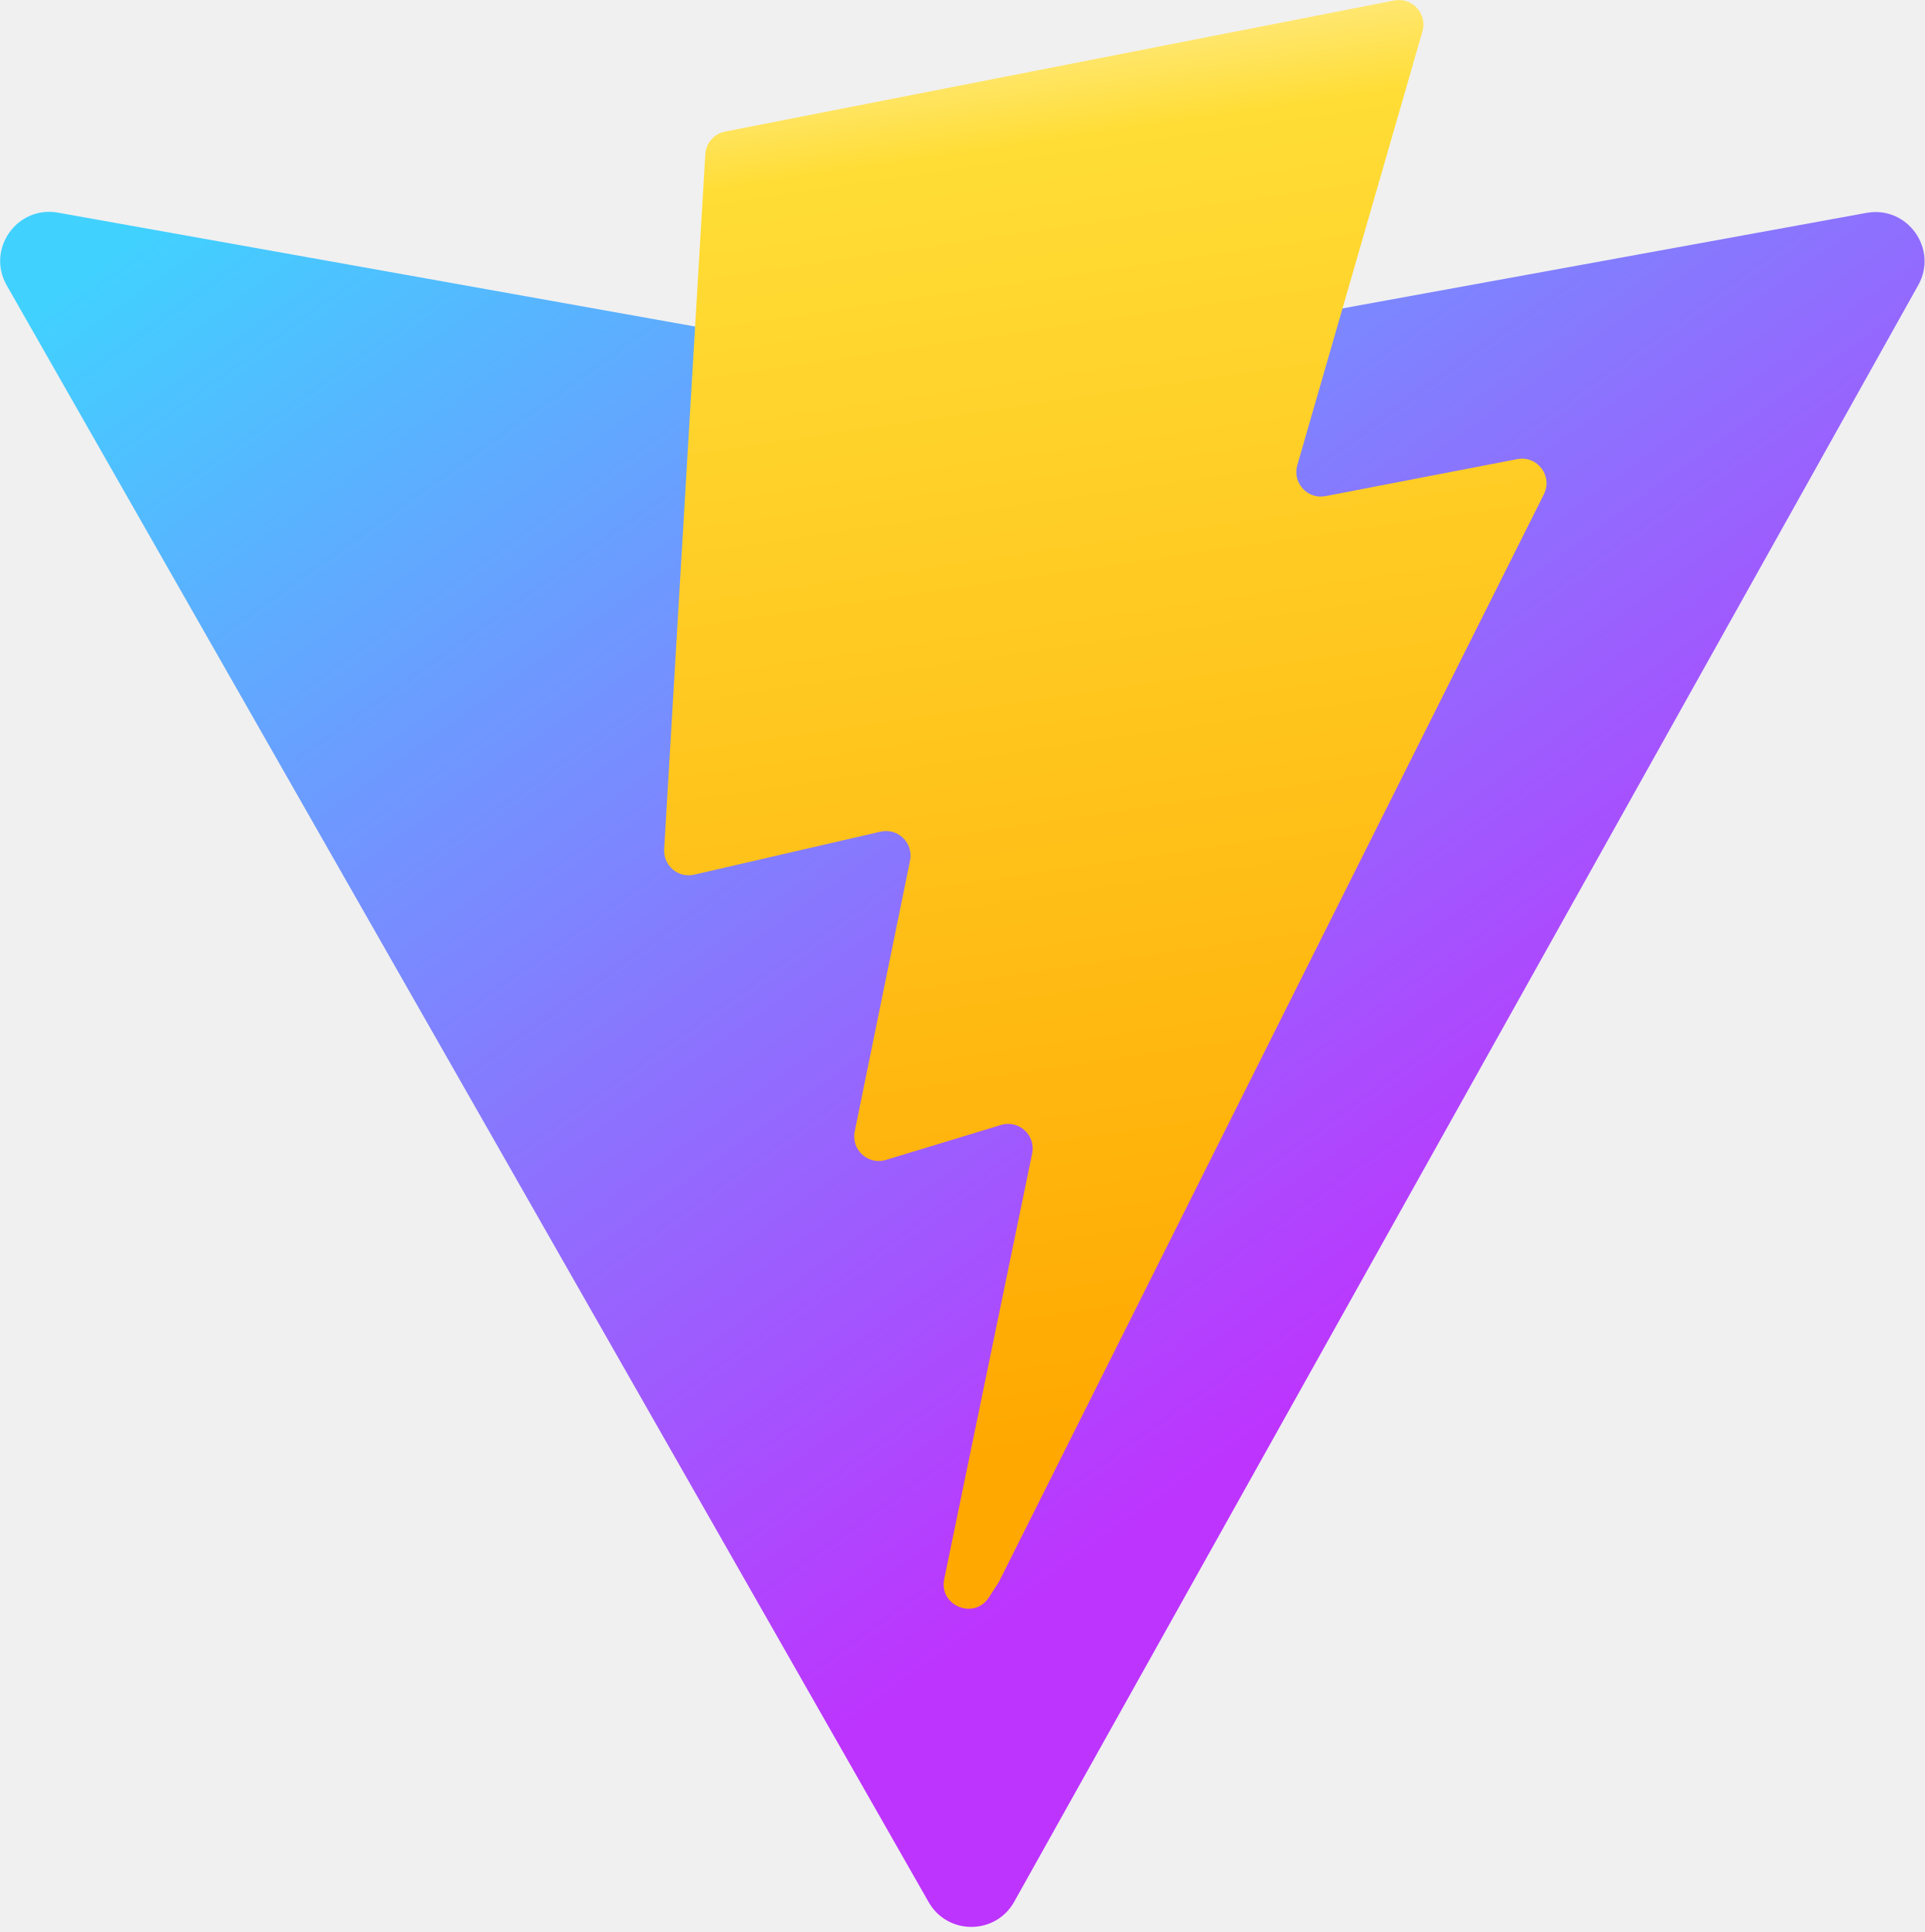
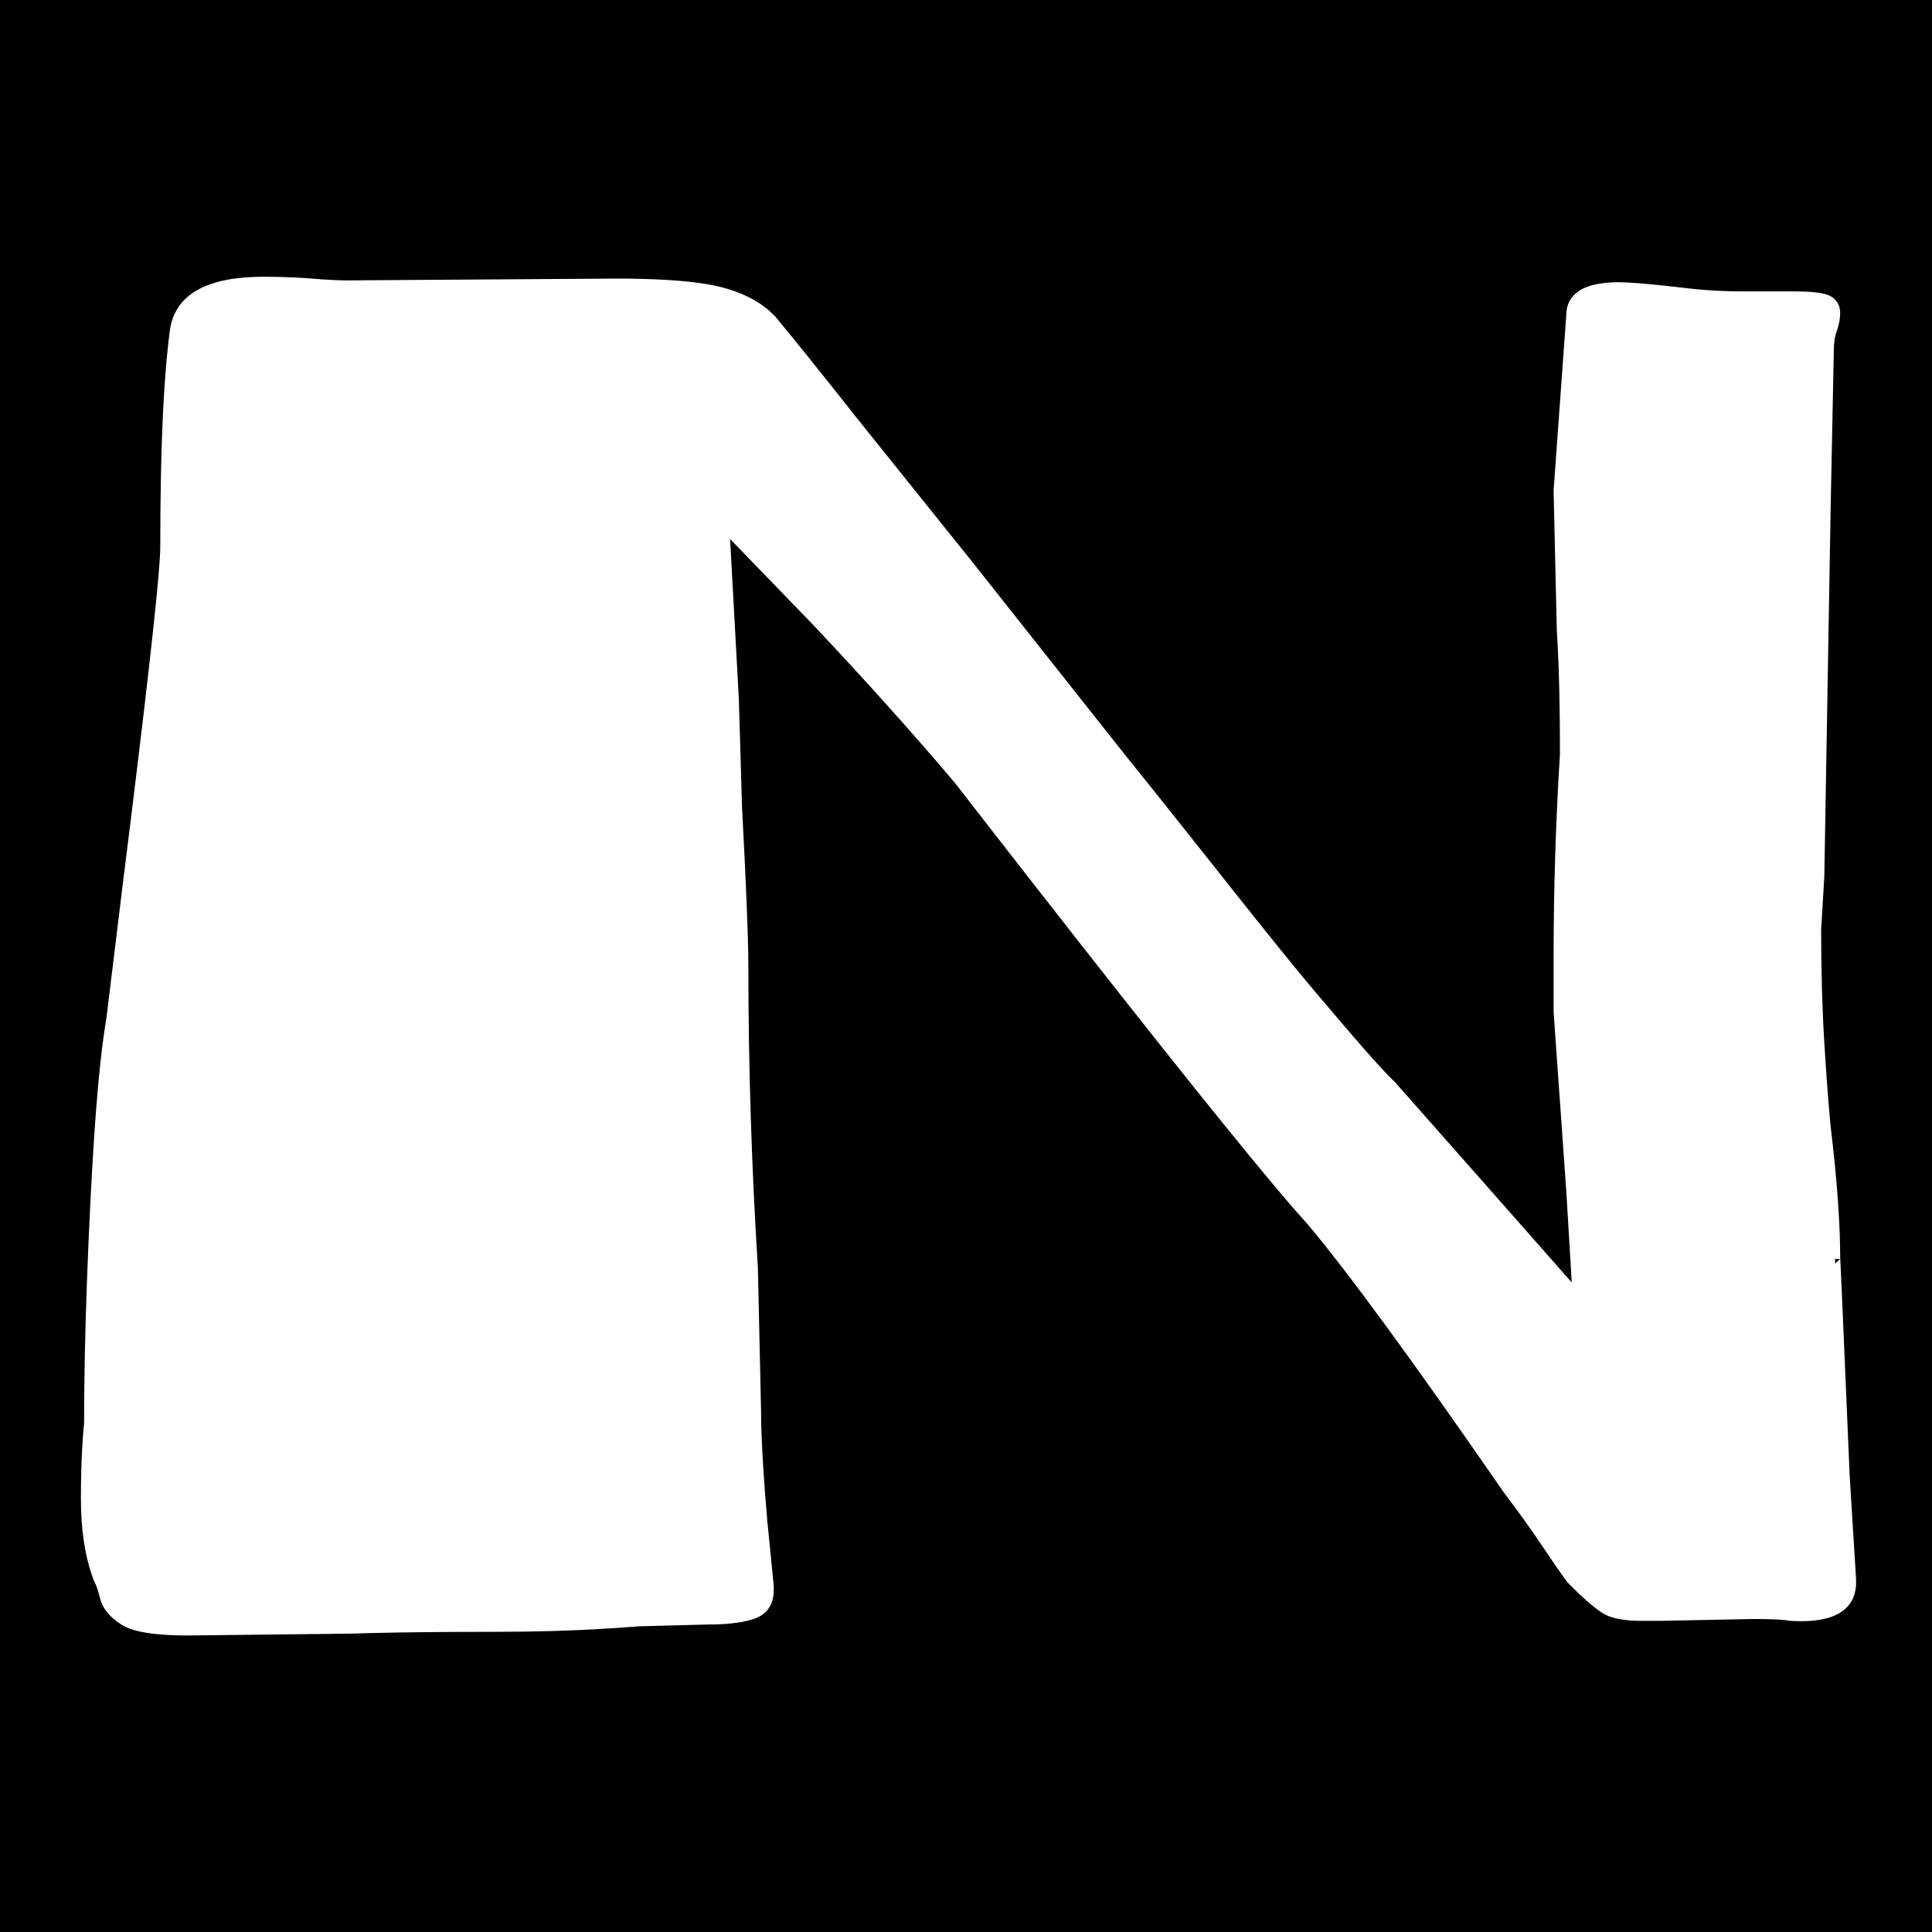
- <svg xmlns="http://www.w3.org/2000/svg" aria-hidden="true" role="img" class="iconify iconify--logos" width="31.88" height="32" preserveAspectRatio="xMidYMid meet" viewBox="0 0 256 257">
-   <defs>
-     <linearGradient id="IconifyId1813088fe1fbc01fb466" x1="-.828%" x2="57.636%" y1="7.652%" y2="78.411%">
-       <stop offset="0%" stop-color="#41D1FF" />
-       <stop offset="100%" stop-color="#BD34FE" />
-     </linearGradient>
-     <linearGradient id="IconifyId1813088fe1fbc01fb467" x1="43.376%" x2="50.316%" y1="2.242%" y2="89.03%">
-       <stop offset="0%" stop-color="#FFEA83" />
-       <stop offset="8.333%" stop-color="#FFDD35" />
-       <stop offset="100%" stop-color="#FFA800" />
-     </linearGradient>
+ <svg xmlns="http://www.w3.org/2000/svg" width="174.65" height="174.65" viewBox="0 0 174.65 174.65" version="1.1" id="svg5">
+   <defs id="defs9">
+     <clipPath clipPathUnits="userSpaceOnUse" id="clipPath1837">
+       <rect style="opacity:0.2;fill:none;stroke:#000000;stroke-width:0" id="rect1839" width="182.614" height="316.822" x="824.058" y="-46.24" />
+     </clipPath>
+     <clipPath clipPathUnits="userSpaceOnUse" id="clipPath1841">
+       <rect style="opacity:0.2;fill:none;stroke:#000000;stroke-width:0" id="rect1843" width="174.65" height="139.449" x="807.343" y="9.209" />
+     </clipPath>
  </defs>
-   <path fill="url(#IconifyId1813088fe1fbc01fb466)" d="M255.153 37.938L134.897 252.976c-2.483 4.44-8.862 4.466-11.382.048L.875 37.958c-2.746-4.814 1.371-10.646 6.827-9.67l120.385 21.517a6.537 6.537 0 0 0 2.322-.004l117.867-21.483c5.438-.991 9.574 4.796 6.877 9.62Z" />
-   <path fill="url(#IconifyId1813088fe1fbc01fb467)" d="M185.432.063L96.44 17.501a3.268 3.268 0 0 0-2.634 3.014l-5.474 92.456a3.268 3.268 0 0 0 3.997 3.378l24.777-5.718c2.318-.535 4.413 1.507 3.936 3.838l-7.361 36.047c-.495 2.426 1.782 4.5 4.151 3.78l15.304-4.649c2.372-.72 4.652 1.36 4.15 3.788l-11.698 56.621c-.732 3.542 3.979 5.473 5.943 2.437l1.313-2.028l72.516-144.72c1.215-2.423-.88-5.186-3.54-4.672l-25.505 4.922c-2.396.462-4.435-1.77-3.759-4.114l16.646-57.705c.677-2.35-1.37-4.583-3.769-4.113Z" />
+   <g id="layer1" style="fill:#000000" transform="matrix(1,0,0,1.252427,-807.3427,-11.53347)" clip-path="url(#clipPath1841)">
+     <rect style="fill:#000000;stroke:#000000;stroke-width:0" id="rect1761" width="1000.984" height="161.096" x="0" y="0" />
+   </g>
+   <g id="svgGroup" stroke-linecap="round" fill-rule="evenodd" font-size="12px" stroke="#000" stroke-width="0.25mm" fill="#000" style="display:inline;fill:#ffffff;stroke:#ffffff;stroke-width:0.25mm;stroke-opacity:1" transform="matrix(0.9563857,0,0,0.5512548,-788.1169,25.48984)" clip-path="url(#clipPath1837)">
+     <path d="m 834.6,120.9 1.5,-21.3 a 9266.564,9266.564 0 0 0 0.844,-11.77 Q 839.7,49.013 839.7,43.5 a 1024.757,1024.757 0 0 1 0.056,-11.1 Q 839.925,16.875 840.6,8.1 841.2,0 849,0 a 34.16,34.16 0 0 1 2.883,0.118 28.386,28.386 0 0 1 1.617,0.182 44.726,44.726 0 0 0 0.994,0.132 q 1.077,0.129 1.856,0.159 A 11.624,11.624 0 0 0 856.8,0.6 l 25.5,-0.3 q 5.434,0 8.529,0.915 A 11.07,11.07 0 0 1 892.05,1.65 9.882,9.882 0 0 1 896.498,5.458 12.629,12.629 0 0 1 897,6.3 q 2.684,5.636 6.568,14.152 A 1799.194,1799.194 0 0 1 904.5,22.5 l 11.1,24 14.1,30.9 q 3.489,7.514 8.898,19.35 a 7289.71,7289.71 0 0 1 1.302,2.85 1704.481,1704.481 0 0 0 2.904,6.33 q 3.637,7.881 5.645,11.961 a 161.627,161.627 0 0 0 0.451,0.909 725.235,725.235 0 0 0 1.786,3.653 q 3.382,6.864 4.661,8.997 a 16.017,16.017 0 0 0 0.153,0.25 l 8.4,16.5 9.3,18.3 -0.6,-17.4 -1.2,-29.4 v -9 q 0,-16.5 0.6,-33.3 0,-11.271 -0.24,-18.701 A 276.776,276.776 0 0 0 971.7,57 l -0.3,-22.8 1.2,-28.8 q 0,-3.57 2.834,-4.308 A 6.63,6.63 0 0 1 977.1,0.9 q 1.225,0 4.453,0.601 A 117.966,117.966 0 0 1 983.1,1.8 25.612,25.612 0 0 0 987.686,2.379 29.182,29.182 0 0 0 988.8,2.4 h 4.8 a 15.186,15.186 0 0 1 0.971,0.029 Q 996.164,2.532 996.75,3 a 1.759,1.759 0 0 1 0.526,0.729 Q 997.5,4.28 997.5,5.1 a 11.439,11.439 0 0 1 -0.066,1.191 q -0.065,0.618 -0.193,1.299 A 19.403,19.403 0 0 1 997.2,7.8 15.147,15.147 0 0 0 996.958,9.583 19.365,19.365 0 0 0 996.9,11.1 l -0.3,25.8 -0.6,60.6 -0.3,8.7 q 0,10.2 0.3,18.6 0.268,7.514 0.537,12.628 a 383.178,383.178 0 0 0 0.063,1.172 486.793,486.793 0 0 1 0.394,6.188 q 0.49,8.601 0.506,14.989 a 171.084,171.084 0 0 1 0,0.423 q 0,-1.2 0.9,35.7 l 0.6,16.8 v 0.6 a 9.186,9.186 0 0 1 -0.209,2.059 q -0.847,3.665 -5.109,3.375 a 10.403,10.403 0 0 1 -0.382,-0.034 3.656,3.656 0 0 0 -0.521,-0.124 q -0.913,-0.158 -2.685,-0.174 A 45.048,45.048 0 0 0 989.7,218.4 l -8.7,0.3 h -1.8 a 7.831,7.831 0 0 1 -1.154,-0.079 q -1.258,-0.188 -1.996,-0.821 -1.05,-0.9 -3.45,-5.1 -0.9,-2.1 -2.4,-6 a 176.027,176.027 0 0 0 -1.594,-3.989 Q 967.683,200.475 966.6,198 953.7,165.6 948,153.9 a 234.893,234.893 0 0 1 -3.182,-6.38 Q 937.06,131.484 918.049,89.08 A 8995.209,8995.209 0 0 1 914.7,81.6 q -6,-12.3 -13.5,-26.1 l -8.7,-15.6 0.9,28.5 0.3,17.7 a 3253.962,3253.962 0 0 1 0.234,8.017 q 0.28,10.077 0.346,15.324 a 224.939,224.939 0 0 1 0.02,2.759 q 0,24.6 0.9,49.5 l 0.3,23.4 a 182.019,182.019 0 0 0 0.038,3.507 q 0.112,5.793 0.562,14.793 l 0.6,10.5 v 0.6 q 0,3 -1.5,3.9 a 5.48,5.48 0 0 1 -1.354,0.566 q -1.2,0.334 -2.846,0.334 l -6.6,0.3 a 89.163,89.163 0 0 1 -8.226,0.774 107.383,107.383 0 0 1 -5.274,0.126 409.959,409.959 0 0 0 -4.012,0.019 q -5.738,0.056 -9.788,0.281 l -15.3,0.3 a 19.273,19.273 0 0 1 -1.944,-0.09 q -2.007,-0.205 -3.176,-0.87 a 3.548,3.548 0 0 1 -0.88,-0.69 q -1.5,-1.65 -1.8,-3.75 -0.226,-1.583 -0.452,-2.484 a 7.162,7.162 0 0 0 -0.148,-0.516 44.548,44.548 0 0 1 -0.731,-4.387 q -0.293,-2.461 -0.403,-5.288 a 90.847,90.847 0 0 1 -0.066,-3.525 291.735,291.735 0 0 1 0.042,-5.104 q 0.044,-2.505 0.134,-4.69 A 141.926,141.926 0 0 1 832.5,187.2 q 0,-10.725 0.284,-23.931 a 1717.943,1717.943 0 0 1 0.316,-12.519 1087.522,1087.522 0 0 1 0.319,-9.684 q 0.453,-12.001 1.041,-18.668 A 128.64,128.64 0 0 1 834.6,120.9 Z M 309.9,63.3 304.2,42 297.6,17.7 a 43.146,43.146 0 0 1 -0.58,-2.051 Q 296.4,13.21 296.4,11.7 a 2.077,2.077 0 0 1 0.042,-0.434 q 0.054,-0.251 0.177,-0.434 A 0.978,0.978 0 0 1 297,10.5 a 2.643,2.643 0 0 1 0.629,-0.215 q 0.294,-0.063 0.636,-0.079 A 5.051,5.051 0 0 1 298.5,10.2 h 9.3 q 5.058,0 7.166,-0.295 A 12.612,12.612 0 0 0 315,9.9 l 3.3,-0.6 a 8.252,8.252 0 0 1 0.72,-0.182 q 1.202,-0.246 2.033,0.023 a 2.271,2.271 0 0 1 1.297,1.059 8.091,8.091 0 0 1 0.501,1.058 q 0.75,1.876 1.571,5.615 A 95.891,95.891 0 0 1 324.6,17.7 q 0.6,2.4 6,21.15 5.4,18.75 12.6,36.75 5.7,17.7 10.5,29.4 l 5.1,13.2 1.2,-3.9 3,-8.4 a 43.093,43.093 0 0 0 0.893,-2.418 Q 366.056,97.144 370.2,81.3 l 2.1,-7.8 a 95.474,95.474 0 0 1 0.727,-2.554 q 1.458,-4.899 4.673,-14.546 3.216,-9.646 5.376,-15.952 A 812.898,812.898 0 0 1 384.3,36.9 q 1.149,-2.526 2.649,-6.987 A 187.895,187.895 0 0 0 387.9,27 Q 394.674,9.804 398.281,7.543 A 1.943,1.943 0 0 1 399.3,7.2 q 1.983,0 2.629,0.535 A 1.036,1.036 0 0 1 402,7.8 q 0.542,0.542 0.839,1.817 A 9.183,9.183 0 0 1 402.9,9.9 q 0.293,1.467 0.587,2.36 a 9.681,9.681 0 0 0 0.013,0.04 133.724,133.724 0 0 0 0.492,1.906 q 0.223,0.838 0.475,1.749 A 231.549,231.549 0 0 0 405,17.85 q 0.9,3.15 1.5,7.05 10.268,26.698 13.508,34.944 A 407.218,407.218 0 0 0 420.9,62.1 l 9.3,20.1 5.4,12 a 20.439,20.439 0 0 1 0.366,-1.013 q 0.417,-1.061 0.834,-1.687 l 3,-7.5 a 12.731,12.731 0 0 0 0.267,-0.98 q 0.671,-2.788 2.133,-11.32 1.934,-12.155 3.359,-17.951 A 60.464,60.464 0 0 1 445.8,52.8 q 1.149,-4.364 3.704,-11.717 a 420.353,420.353 0 0 1 1.696,-4.783 348.297,348.297 0 0 0 1.782,-5.358 q 2.349,-7.275 3.08,-10.942 a 22.346,22.346 0 0 0 0.238,-1.4 28.232,28.232 0 0 1 0.652,-3.701 q 1.023,-4.045 3.147,-5.683 A 5.407,5.407 0 0 1 463.5,8.1 38.949,38.949 0 0 1 468.939,7.164 52.147,52.147 0 0 1 474.3,6.9 q 2.605,0 3.627,0.227 A 2.755,2.755 0 0 1 478.2,7.2 7.055,7.055 0 0 1 479.503,7.31 Q 481.8,7.744 481.8,9.9 l -0.6,3.6 -2.7,8.4 a 293.285,293.285 0 0 1 -1.012,3.807 Q 476.025,31.05 474.9,34.2 a 4828.352,4828.352 0 0 1 -1.209,4.346 q -1.078,3.867 -2.391,8.554 -2.1,7.5 -4.2,15.3 -4.025,15.834 -7.09,26.386 a 401.508,401.508 0 0 1 -0.71,2.414 112.179,112.179 0 0 0 -0.919,4.022 q -0.966,4.583 -2.013,10.96 a 472.72,472.72 0 0 0 -0.968,6.168 871.718,871.718 0 0 0 -0.714,4.826 q -1.386,9.574 -1.386,11.524 0,7.2 -4.2,17.4 a 43.482,43.482 0 0 0 -0.728,2.486 q -1.428,5.361 -3.772,17.314 a 2456.271,2456.271 0 0 0 -1.291,6.628 q -1.47,7.609 -2.218,11.816 A 212.84,212.84 0 0 0 440.7,186.6 q -2.475,16.336 -3.725,20.624 a 6.523,6.523 0 0 1 -0.475,1.276 338.374,338.374 0 0 1 -0.246,1.456 q -0.111,0.65 -0.237,1.374 a 669.29,669.29 0 0 1 -0.267,1.52 q -0.364,2.062 -0.727,3.241 a 9.085,9.085 0 0 1 -0.173,0.509 2.986,2.986 0 0 1 -0.236,0.497 q -0.157,0.261 -0.351,0.425 a 1.145,1.145 0 0 1 -0.763,0.278 7.564,7.564 0 0 1 -1.243,-0.095 q -1.452,-0.242 -2.207,-1.105 a 7.116,7.116 0 0 1 -0.552,-0.739 q -0.844,-1.269 -2.038,-3.804 a 76.232,76.232 0 0 1 -0.26,-0.557 12.862,12.862 0 0 1 -1.164,-1.937 q -2.526,-4.866 -8.356,-19.908 a 1079.494,1079.494 0 0 1 -2.78,-7.255 190.511,190.511 0 0 1 -1.083,-2.879 q -2.45,-6.638 -8.634,-24.077 A 9164.468,9164.468 0 0 1 402.3,147.3 q -1.378,-4.823 -4.163,-12.284 A 378.386,378.386 0 0 0 396.3,130.2 l -4.2,-11.1 -4.2,8.4 q -2.763,6.078 -8.069,19.789 A 1211.535,1211.535 0 0 0 378.9,149.7 l -2.4,6 a 141.122,141.122 0 0 0 -1.776,5.642 q -2.703,9.146 -6.908,26.127 A 1761.21,1761.21 0 0 0 365.1,198.6 l -2.1,8.7 a 27.923,27.923 0 0 1 -2.493,6.402 31.369,31.369 0 0 1 -0.357,0.648 18.577,18.577 0 0 1 -0.773,1.26 q -1.263,1.867 -2.318,2.143 a 1.416,1.416 0 0 1 -0.359,0.047 4.653,4.653 0 0 1 -1.292,-0.169 3.334,3.334 0 0 1 -1.858,-1.331 q -1.05,-1.5 -1.95,-4.8 a 10.352,10.352 0 0 1 -0.513,-1.332 q -1.249,-3.824 -3.687,-15.768 -1.2,-4.8 -3.6,-14.55 -2.4,-9.75 -3.6,-12.75 -2.067,-5.053 -4.662,-13.711 A 368.311,368.311 0 0 1 333.9,147.75 q -3.08,-10.91 -3.964,-14.241 a 68.424,68.424 0 0 1 -0.236,-0.909 47.626,47.626 0 0 1 -1.216,-3.434 q -2.713,-8.376 -9.391,-33.007 A 3769.825,3769.825 0 0 1 315.9,84.3 q -1.8,-5.7 -3.3,-11.25 a 897.132,897.132 0 0 0 -1.255,-4.597 Q 310.575,65.663 309.9,63.3 Z M 679.2,189 v -41.1 q 0,-6 0.45,-11.7 0.442,-5.596 0.45,-8.301 a 33.359,33.359 0 0 0 0,-0.099 316.365,316.365 0 0 0 1.123,-19.924 274.373,274.373 0 0 0 0.077,-6.476 q 0,-15.6 -0.9,-24.6 -0.6,-10.2 -0.6,-18.6 a 951.425,951.425 0 0 1 0.127,-15.061 q 0.105,-6.644 0.299,-13.904 A 1671.373,1671.373 0 0 1 680.7,14.1 a 15.88,15.88 0 0 1 0.088,-1.739 q 0.2,-1.81 0.857,-2.844 A 3.181,3.181 0 0 1 682.2,8.85 q 1.5,-1.35 4.2,-1.35 l 4.5,0.3 q 2.599,0 8.256,0.417 a 347.414,347.414 0 0 1 0.444,0.033 141.168,141.168 0 0 0 4.88,0.275 q 2.191,0.087 4.646,0.131 A 289.647,289.647 0 0 0 714.3,8.7 159.302,159.302 0 0 0 722.231,8.489 Q 726.626,8.27 731.57,7.821 A 305.826,305.826 0 0 0 737.7,7.2 1051.888,1051.888 0 0 1 744.271,6.733 q 8.91,-0.604 13.342,-0.71 A 71.258,71.258 0 0 1 759.3,6 q 12.3,0 22.5,0.9 l 10.8,0.3 q 3.9,0 5.1,1.8 0.941,1.412 1.144,4.668 A 31.149,31.149 0 0 1 798.9,15.6 q 0,2.7 0.6,9.3 0.6,7.8 0.6,13.5 a 70.507,70.507 0 0 1 -0.285,6.466 56.513,56.513 0 0 1 -0.615,4.634 7.674,7.674 0 0 1 -0.303,1.754 q -0.726,2.344 -3.051,2.687 A 5.79,5.79 0 0 1 795,54 6.701,6.701 0 0 1 794.174,53.943 Q 793.152,53.815 791.7,53.4 790.092,52.941 789.012,52.657 A 54.315,54.315 0 0 0 788.4,52.5 q -4.5,-0.9 -26.1,-0.9 l -11.4,-0.3 a 73.378,73.378 0 0 0 -2.175,-0.131 q -2.475,-0.116 -5.907,-0.152 A 314.944,314.944 0 0 0 739.5,51 q -5.4,0 -8.1,0.3 -7.734,0.516 -13.918,0.589 A 169.1,169.1 0 0 1 715.5,51.9 l -15.9,-0.3 a 8.362,8.362 0 0 0 -0.873,0.042 q -0.868,0.092 -1.333,0.385 a 1.082,1.082 0 0 0 -0.494,0.623 4.52,4.52 0 0 0 -0.117,0.596 q -0.139,0.997 -0.173,3.006 a 82.059,82.059 0 0 0 -0.01,1.348 165.49,165.49 0 0 1 -0.042,3.839 q -0.044,1.89 -0.134,3.551 A 84.083,84.083 0 0 1 696.3,66.9 q -0.6,12 -0.6,19.5 v 17.7 a 219.9,219.9 0 0 0 0.019,2.963 q 0.043,3.187 0.185,5.385 A 48.253,48.253 0 0 0 696,113.7 q 2.39,0.299 8.054,0.3 a 205.244,205.244 0 0 0 0.046,0 103.279,103.279 0 0 0 2.748,0.117 q 4.464,0.14 12.791,0.173 a 1388.584,1388.584 0 0 0 5.461,0.01 q 5.053,0 13.623,-0.351 a 852.213,852.213 0 0 0 5.577,-0.249 780.482,780.482 0 0 1 3.884,-0.233 q 6.372,-0.367 8.716,-0.367 4.2,0 8.4,0.45 3.216,0.345 5.2,0.426 a 27.277,27.277 0 0 0 1.1,0.024 q 3.316,0 3.813,2.603 a 5.328,5.328 0 0 1 0.087,0.997 13.579,13.579 0 0 1 -0.024,0.758 q -0.046,0.823 -0.183,1.964 a 57.451,57.451 0 0 1 -0.093,0.728 28.69,28.69 0 0 0 -0.171,1.707 q -0.129,1.781 -0.129,4.143 l 0.3,15.9 q 0,2.065 -0.351,3.165 a 3.051,3.051 0 0 1 -0.249,0.585 1.99,1.99 0 0 1 -1.365,0.976 3.396,3.396 0 0 1 -0.735,0.074 5.129,5.129 0 0 1 -0.6,-0.039 q -0.643,-0.077 -1.532,-0.301 a 22.397,22.397 0 0 1 -0.418,-0.11 15.383,15.383 0 0 0 -1.174,-0.274 Q 767.85,146.7 767.1,146.7 a 83.784,83.784 0 0 1 -1.521,-0.016 q -2.902,-0.054 -8.529,-0.284 a 271.52,271.52 0 0 0 -4.003,-0.131 q -4.467,-0.116 -10.329,-0.152 a 910.217,910.217 0 0 0 -5.618,-0.017 260.392,260.392 0 0 0 -9.619,0.169 q -4.746,0.176 -8.942,0.535 a 137.875,137.875 0 0 0 -4.839,0.496 623.678,623.678 0 0 1 -3.438,0.408 q -6.856,0.792 -8.562,0.792 a 57.053,57.053 0 0 1 -1.142,-0.01 q -2.211,-0.045 -2.731,-0.277 A 0.678,0.678 0 0 1 697.8,148.2 11.62,11.62 0 0 1 697.24,148.188 Q 696.239,148.139 696,147.9 v 30 q 1.948,0 3.121,-0.258 A 6.442,6.442 0 0 0 699.3,177.6 l 8.4,-0.3 35.4,-0.3 q 8.269,0 13.9,0.176 a 196.6,196.6 0 0 1 3.2,0.124 l 20.7,0.3 12.6,-0.3 a 12.212,12.212 0 0 1 1.627,0.1 q 2.268,0.306 3.173,1.55 1.2,1.65 1.2,4.65 l -0.3,6 -0.3,21 q 0,3.416 -1.063,4.933 a 2.785,2.785 0 0 1 -1.037,0.917 7.466,7.466 0 0 1 -1.572,0.56 q -1.723,0.421 -4.186,0.349 A 26.367,26.367 0 0 1 790.8,217.35 q -3.9,-0.15 -6.3,-0.15 a 943.518,943.518 0 0 1 -9.169,-0.042 q -3.609,-0.035 -6.867,-0.099 A 495.864,495.864 0 0 1 762.3,216.9 l -30.6,-0.3 a 94.516,94.516 0 0 0 -1.35,0.014 q -6.3,0.099 -34.65,0.886 l -11.4,0.3 -1.8,0.3 q -1.461,0 -1.934,-0.692 A 1.228,1.228 0 0 1 680.4,217.05 q -0.278,-0.974 -0.298,-3.627 A 55.872,55.872 0 0 1 680.1,213 a 49.34,49.34 0 0 1 -0.131,-1.931 q -0.151,-2.969 -0.167,-7.963 A 378.398,378.398 0 0 1 679.8,201.9 q 0,-2.4 -0.3,-5.25 -0.286,-2.72 -0.299,-7.215 A 149.386,149.386 0 0 1 679.2,189 Z M 0,208.2 0.3,141.6 v -14.4 q 0,-11.4 0.9,-20.7 L 2.1,69.9 A 372.671,372.671 0 0 1 2.119,66.366 Q 2.158,62.325 2.276,56.648 A 1707.262,1707.262 0 0 1 2.4,51.15 Q 2.691,39.078 2.982,35.609 A 29.957,29.957 0 0 1 3,35.4 Q 3.295,33.04 3.3,27.199 A 236.526,236.526 0 0 0 3.3,27 Q 3.3,16.5 2.4,12 A 2.643,2.643 0 0 1 2.185,11.372 Q 2.121,11.078 2.106,10.736 A 5.051,5.051 0 0 1 2.1,10.5 Q 2.1,8.7 5.4,7.8 8.207,6.958 19.683,5.459 A 613.067,613.067 0 0 1 21.3,5.25 218.518,218.518 0 0 1 33.417,4.026 Q 39.322,3.604 44.617,3.6 a 133.663,133.663 0 0 1 0.083,0 115.612,115.612 0 0 1 17.811,1.287 Q 78.793,7.43 89.85,15 a 33.691,33.691 0 0 1 11.951,15.17 Q 106.5,41.307 106.5,58.2 A 76.683,76.683 0 0 1 104.35,76.893 52.557,52.557 0 0 1 89.1,103.2 q -7.8,6.6 -17.1,9.9 a 105.064,105.064 0 0 1 17.103,8.109 q 9.234,5.384 18.747,13.041 a 47.703,47.703 0 0 1 16.637,27.248 74.947,74.947 0 0 1 1.813,17.002 q 0,19.2 -13.65,28.05 Q 99,215.4 85.05,217.05 71.1,218.7 55.8,218.7 l -29.1,0.6 -18.3,0.3 q -2.947,0 -4.763,-1.131 A 5.51,5.51 0 0 1 1.8,216.6 Q 0.497,214.429 0.137,211.001 A 26.881,26.881 0 0 1 0,208.2 Z m 507.9,-0.9 0.3,-7.8 -0.6,-15 -0.3,-13.5 -0.3,-9 a 385.437,385.437 0 0 1 -0.861,-15.547 q -0.297,-8.167 -0.334,-17.241 A 639.706,639.706 0 0 1 505.8,126.6 q 0,-11.7 1.2,-30.9 1.074,-17.175 1.187,-28.828 A 275.151,275.151 0 0 0 508.2,64.2 L 507.9,24 q -0.3,-4.8 -0.3,-10.8 a 3.612,3.612 0 0 1 0.612,-2.116 q 1.019,-1.465 3.738,-1.934 a 43.881,43.881 0 0 1 6.583,-0.615 Q 519.8,8.51 521.1,8.55 q 3.939,0.123 5.858,0.146 A 65.349,65.349 0 0 0 527.7,8.7 l 10.8,-0.6 q 12.6,-0.6 20.4,-0.6 18.3,0 39,9.75 18.498,8.713 32.923,30.243 a 135.349,135.349 0 0 1 3.377,5.307 96.095,96.095 0 0 1 10.244,24.555 q 3.18,11.655 4.472,25.562 A 217.396,217.396 0 0 1 649.8,123 a 135.251,135.251 0 0 1 -1.884,23.36 q -2.206,12.562 -6.998,22.499 a 62.502,62.502 0 0 1 -10.468,15.491 115.436,115.436 0 0 1 -14.787,13.529 q -9.609,7.285 -19.664,11.136 a 66.785,66.785 0 0 1 -6.199,2.035 q -13.978,3.839 -24.855,5.159 A 87.969,87.969 0 0 1 554.4,216.9 l -24.6,0.3 a 255.231,255.231 0 0 1 -5.372,0.183 q -2.414,0.059 -5.121,0.088 a 528.401,528.401 0 0 1 -5.707,0.029 4.694,4.694 0 0 1 -4.489,-2.964 Q 507.9,212.002 507.9,207.3 Z M 197.147,221.241 A 77.821,77.821 0 0 0 219,224.1 46.272,46.272 0 0 0 241.454,218.595 51.717,51.717 0 0 0 255.9,206.7 q 15,-17.4 22.2,-42.75 a 203.583,203.583 0 0 0 2.806,-11.026 174.643,174.643 0 0 0 4.394,-38.324 q 0,-29.7 -4.2,-53.25 -4.2,-23.55 -19.2,-40.8 a 45.039,45.039 0 0 0 -8.934,-7.885 q -8.04,-5.393 -18.781,-7.68 A 83.032,83.032 0 0 0 216.9,3.3 53.616,53.616 0 0 0 199.793,6.171 70.299,70.299 0 0 0 185.55,12.9 q -10.582,6.45 -18.997,19.401 A 109.343,109.343 0 0 0 158.85,46.5 101.037,101.037 0 0 0 153.094,62.982 q -2.66,10.213 -3.958,22.405 a 236.957,236.957 0 0 0 -1.236,25.013 239.593,239.593 0 0 0 0.086,6.437 209.686,209.686 0 0 0 14.014,71.113 74.591,74.591 0 0 0 0.32,0.808 q 10.205,25.289 34.827,32.483 z M 37.8,127.5 l 0.6,19.2 0.6,16.2 q 0,4.2 -0.3,6 l -0.3,7.8 0.6,17.7 0.6,13.8 q 0,3.6 1.35,4.35 1.287,0.715 3.664,0.612 a 15.225,15.225 0 0 0 0.236,-0.012 q 2.455,-0.144 3.659,-0.149 A 20.443,20.443 0 0 1 48.6,213 147.421,147.421 0 0 0 63.975,212.253 q 18.16,-1.91 28.725,-8.703 a 35.973,35.973 0 0 0 8.369,-7.259 27.504,27.504 0 0 0 6.331,-18.091 q 0,-38.764 -32.08,-53.538 A 73.047,73.047 0 0 0 72.9,123.6 q -15.3,-5.7 -34.5,-5.4 a 4.903,4.903 0 0 0 -0.171,0.69 Q 38.1,119.616 38.1,120.6 a 8.984,8.984 0 0 0 -0.117,0.843 Q 37.8,123.282 37.8,127.5 Z M 40.5,12.3 39.9,31.5 q -0.6,21.6 -0.6,32.1 v 34.2 a 51.956,51.956 0 0 1 -0.042,2.145 q -0.07,1.699 -0.258,3.105 a 54.008,54.008 0 0 0 -0.131,1.06 q -0.129,1.141 -0.16,1.936 a 11.983,11.983 0 0 0 -0.009,0.454 17.341,17.341 0 0 0 0.011,0.628 q 0.045,1.257 0.289,1.622 a 0.672,0.672 0 0 0 0.264,0.218 q 0.458,0.232 1.536,0.232 a 32.93,32.93 0 0 0 3.653,-0.232 Q 50.147,108.324 59.4,105.9 A 50.725,50.725 0 0 0 73.668,99.578 69.964,69.964 0 0 0 83.7,91.8 34.785,34.785 0 0 0 93.686,74.812 q 1.5,-5.602 1.687,-12.281 A 68.783,68.783 0 0 0 95.4,60.6 99.698,99.698 0 0 0 94.807,49.328 Q 93.291,36.047 87.9,28.5 A 36.762,36.762 0 0 0 80.189,20.446 30.586,30.586 0 0 0 69.15,15.15 80.842,80.842 0 0 0 59.901,13.421 Q 55.124,12.79 49.583,12.515 A 183.105,183.105 0 0 0 40.5,12.3 Z m 519,141 A 53.73,53.73 0 0 0 572.315,144.583 62.246,62.246 0 0 0 574.5,142.5 49.617,49.617 0 0 0 585.39,127.549 45.285,45.285 0 0 0 589.5,108.3 40.021,40.021 0 0 0 586.744,93.198 36.835,36.835 0 0 0 575.1,78 q -6.3,-4.8 -14.1,-7.2 0.6,6.6 0.6,10.2 0,5.7 -0.6,16.5 -0.577,9.819 -0.599,14.634 A 81.732,81.732 0 0 0 560.4,112.5 q 0,7.509 -0.556,23.914 A 2185.945,2185.945 0 0 1 559.8,137.7 q -0.297,5.055 -0.3,15.413 a 727.034,727.034 0 0 0 0,0.187 z m -342.9,-5.4 q 8.1,0 12,-9 3.595,-8.296 3.876,-19.653 A 78.738,78.738 0 0 0 232.5,117.3 65.075,65.075 0 0 0 231.73,107.041 47.179,47.179 0 0 0 228.75,96.3 q -1.866,-4.478 -4.363,-6.728 A 8.275,8.275 0 0 0 218.7,87.3 a 9.68,9.68 0 0 0 -7.666,3.746 q -1.306,1.55 -2.38,3.743 A 28.897,28.897 0 0 0 207.45,97.65 63.478,63.478 0 0 0 203.832,115.558 73.98,73.98 0 0 0 203.7,120 q 0,8.643 1.185,15.064 a 44.79,44.79 0 0 0 1.215,5.036 12.958,12.958 0 0 0 1.856,3.847 q 2.377,3.266 6.727,3.834 a 14.815,14.815 0 0 0 1.917,0.119 z" vector-effect="non-scaling-stroke" id="path2" style="fill:#ffffff;stroke:#ffffff;stroke-opacity:1" />
+   </g>
</svg>
